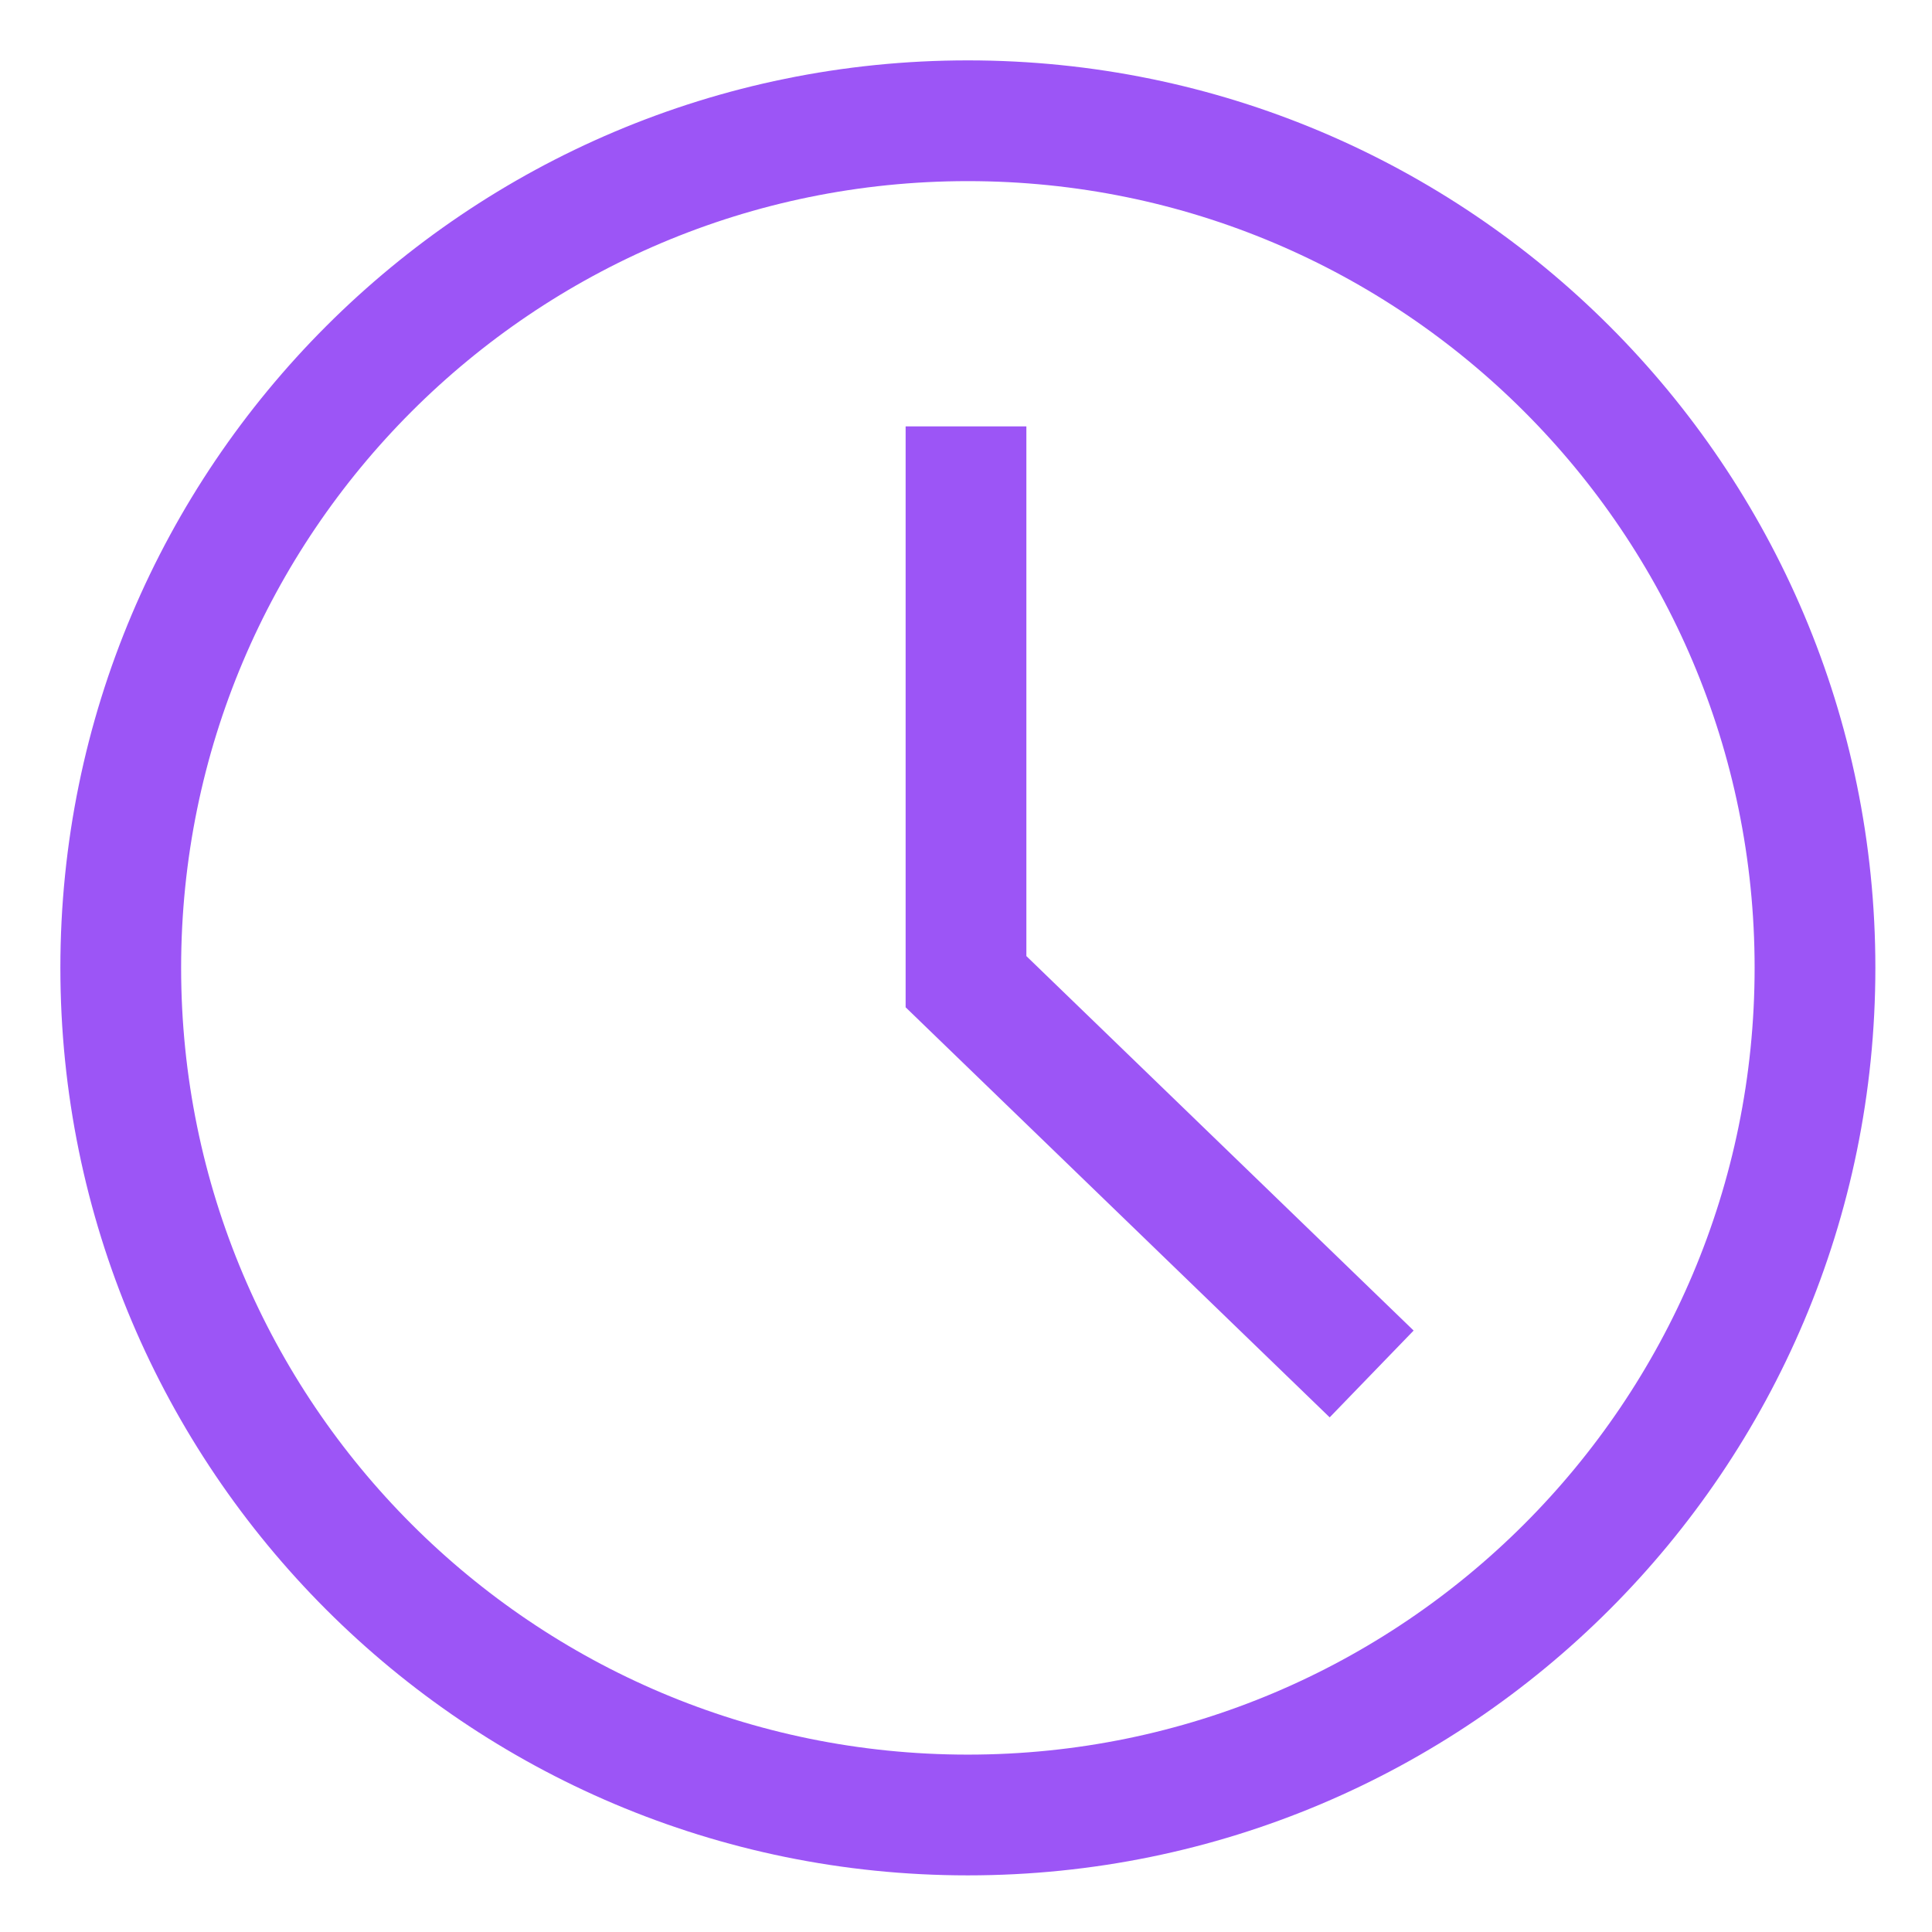
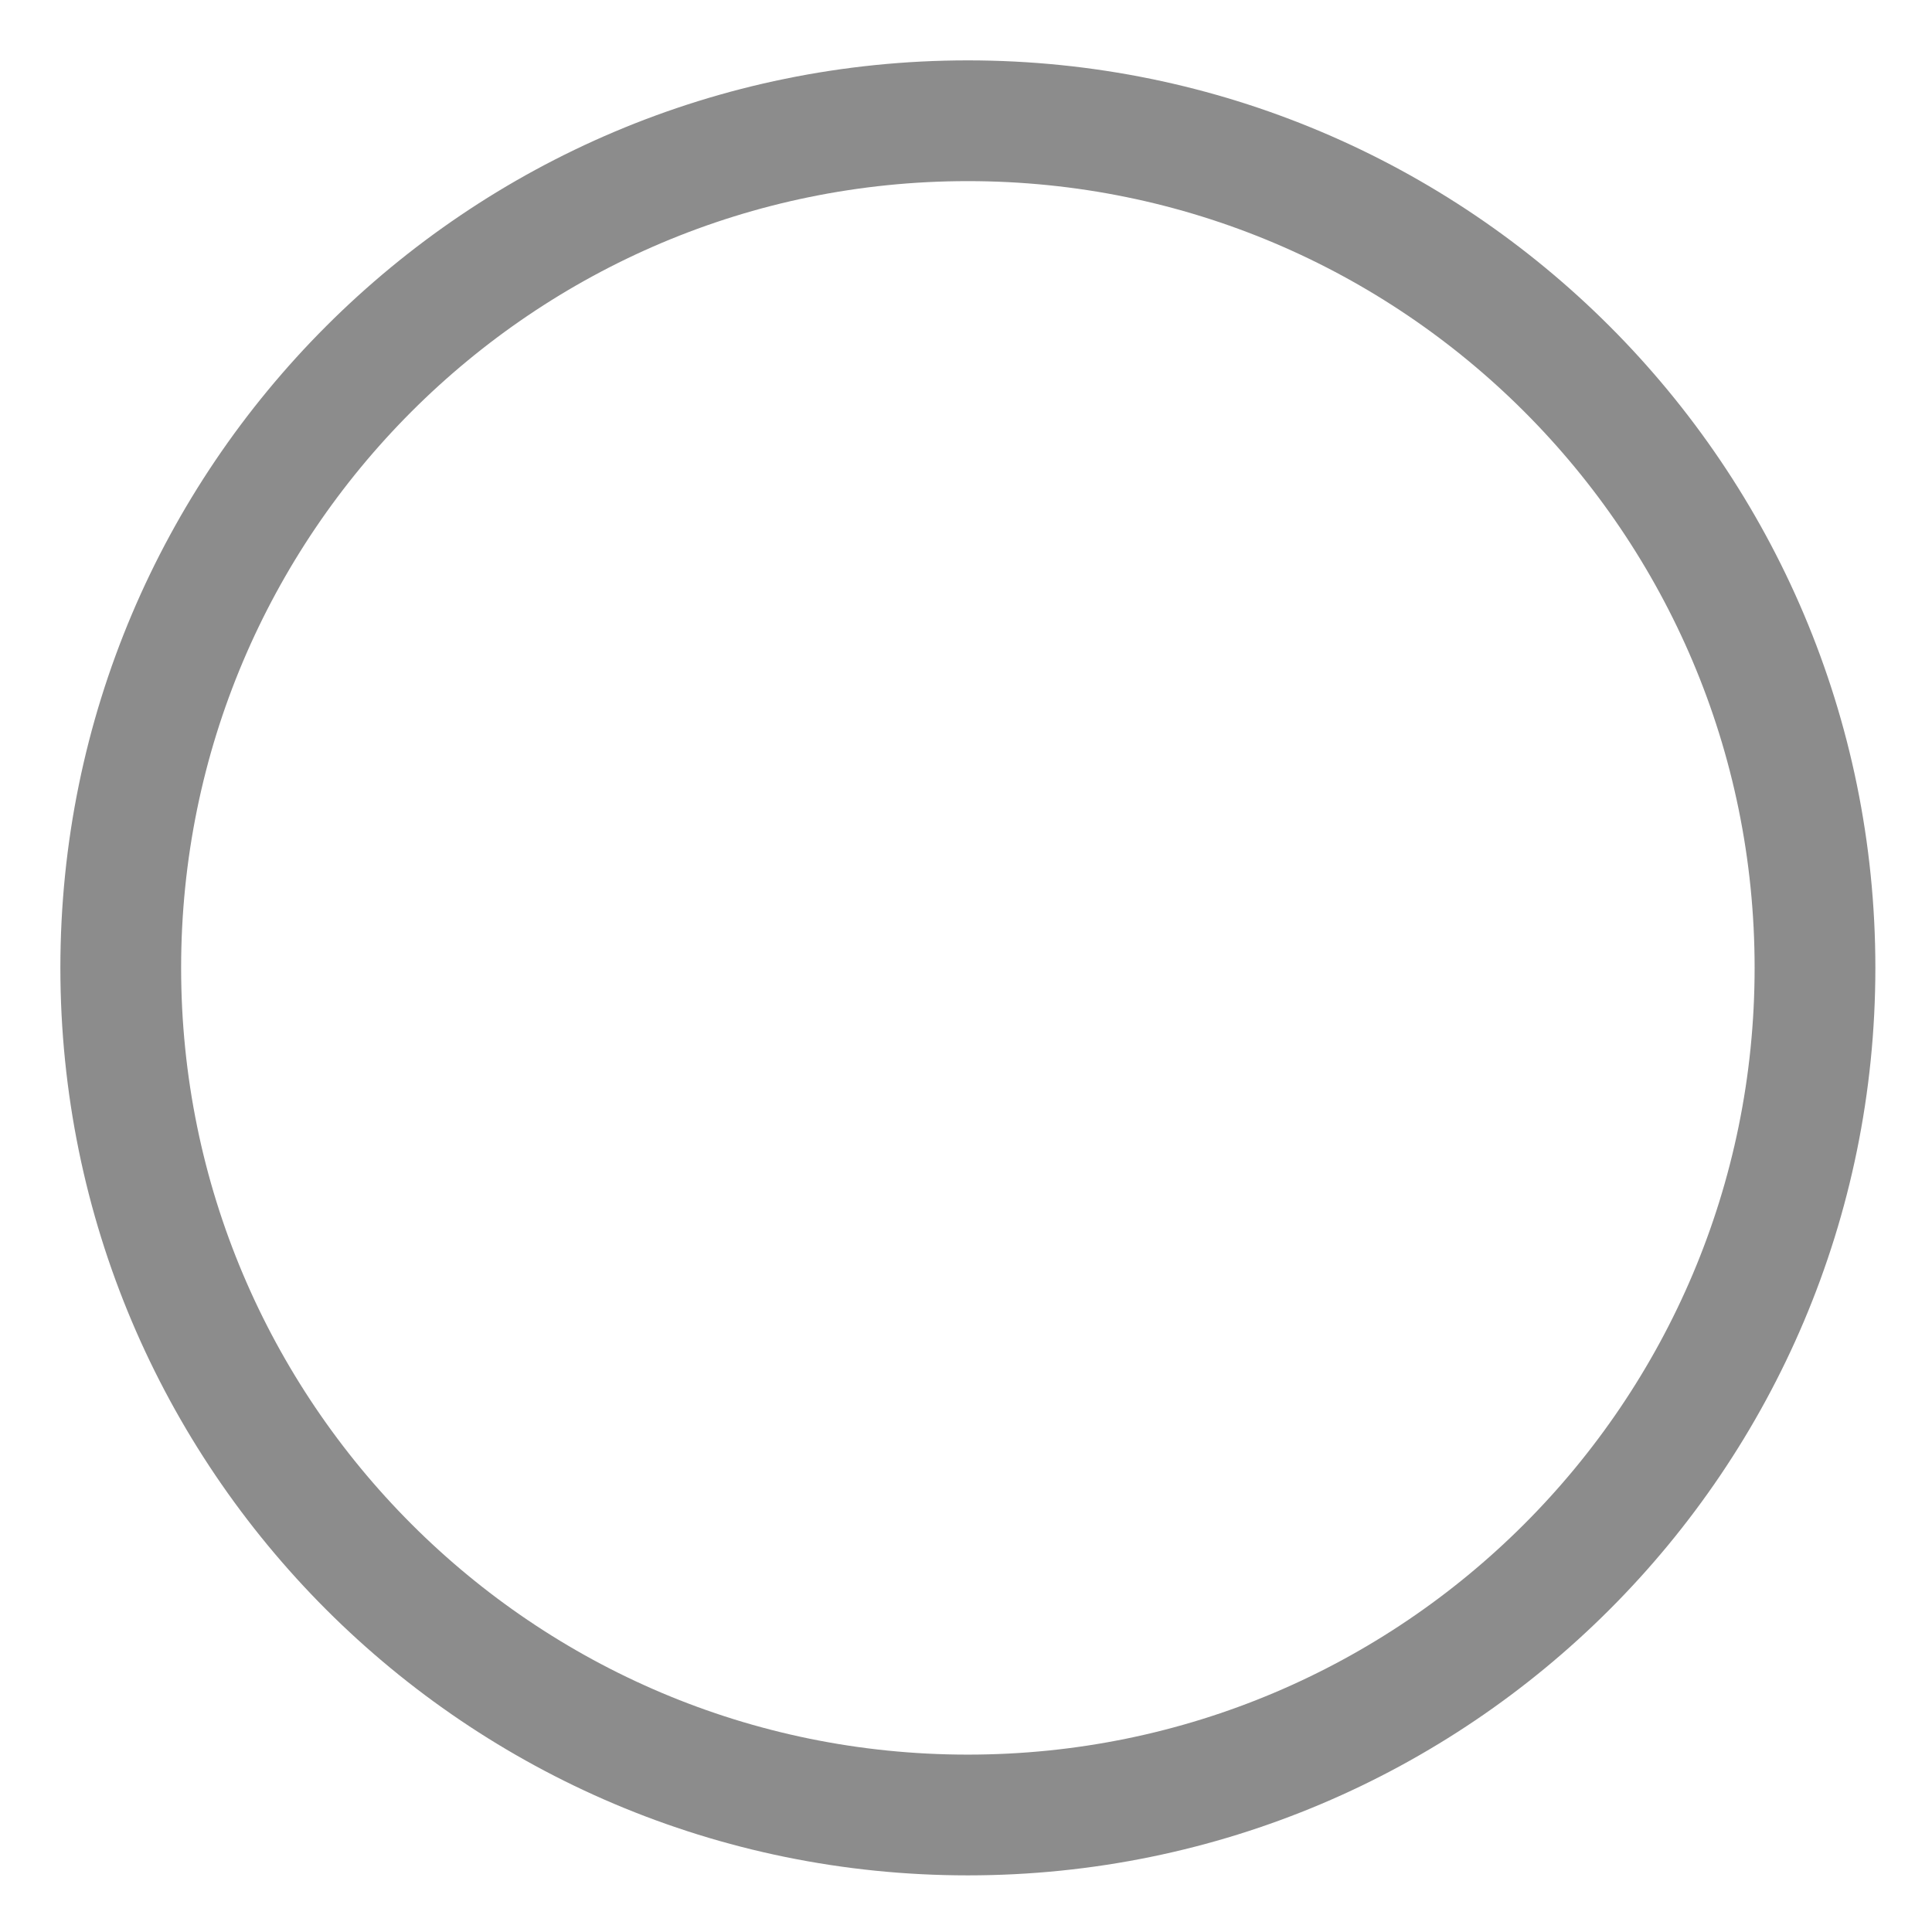
<svg xmlns="http://www.w3.org/2000/svg" viewBox="0 0 16 16" fill="none">
-   <path fill-rule="evenodd" clip-rule="evenodd" d="M8.015 15.031C11.89 15.031 15.031 11.89 15.031 8.015C15.031 4.141 11.89 1 8.015 1C4.141 1 1 4.141 1 8.015C1 11.89 4.141 15.031 8.015 15.031Z" stroke="#9C55F6" />
-   <path d="M8 4.031V8.13L11 11.031" stroke="#9C55F6" stroke-linecap="square" />
+   <path fill-rule="evenodd" clip-rule="evenodd" d="M8.015 15.031C11.89 15.031 15.031 11.89 15.031 8.015C15.031 4.141 11.89 1 8.015 1C4.141 1 1 4.141 1 8.015C1 11.89 4.141 15.031 8.015 15.031Z" stroke="#8C8C8C" />
+   <path d="M8 4.031V8.13L11 11.031" stroke-linecap="square" />
</svg>
